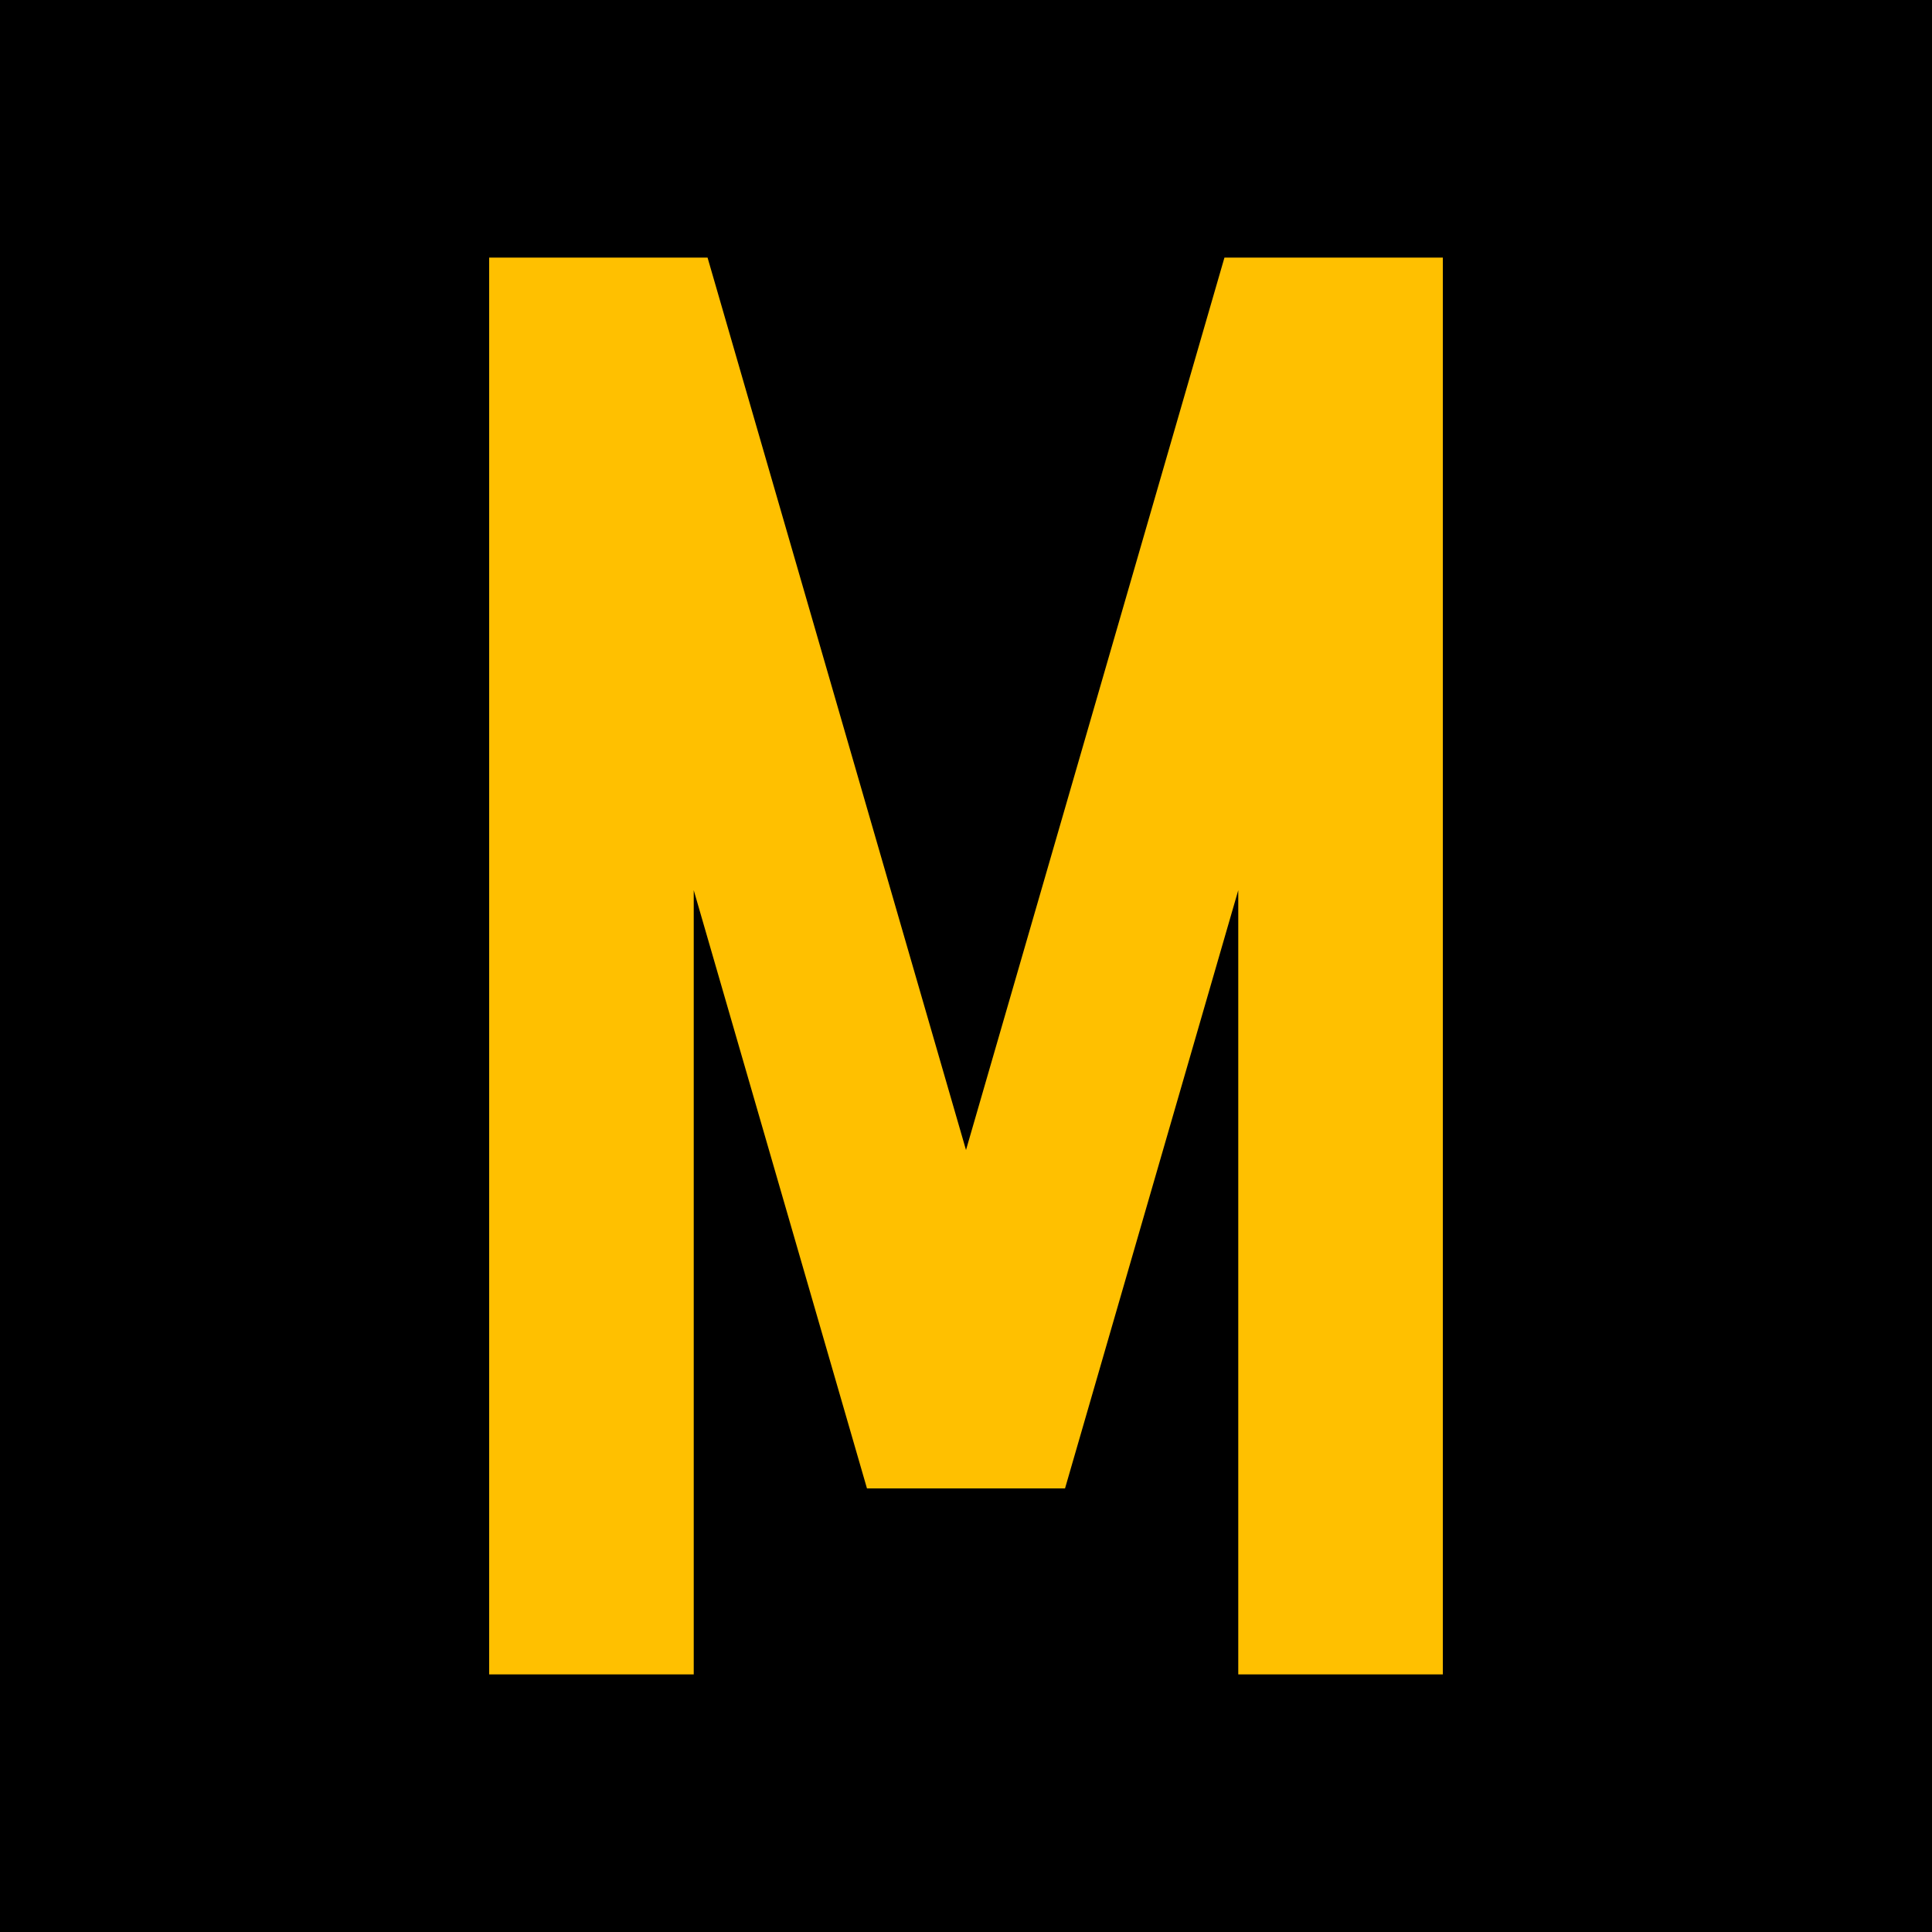
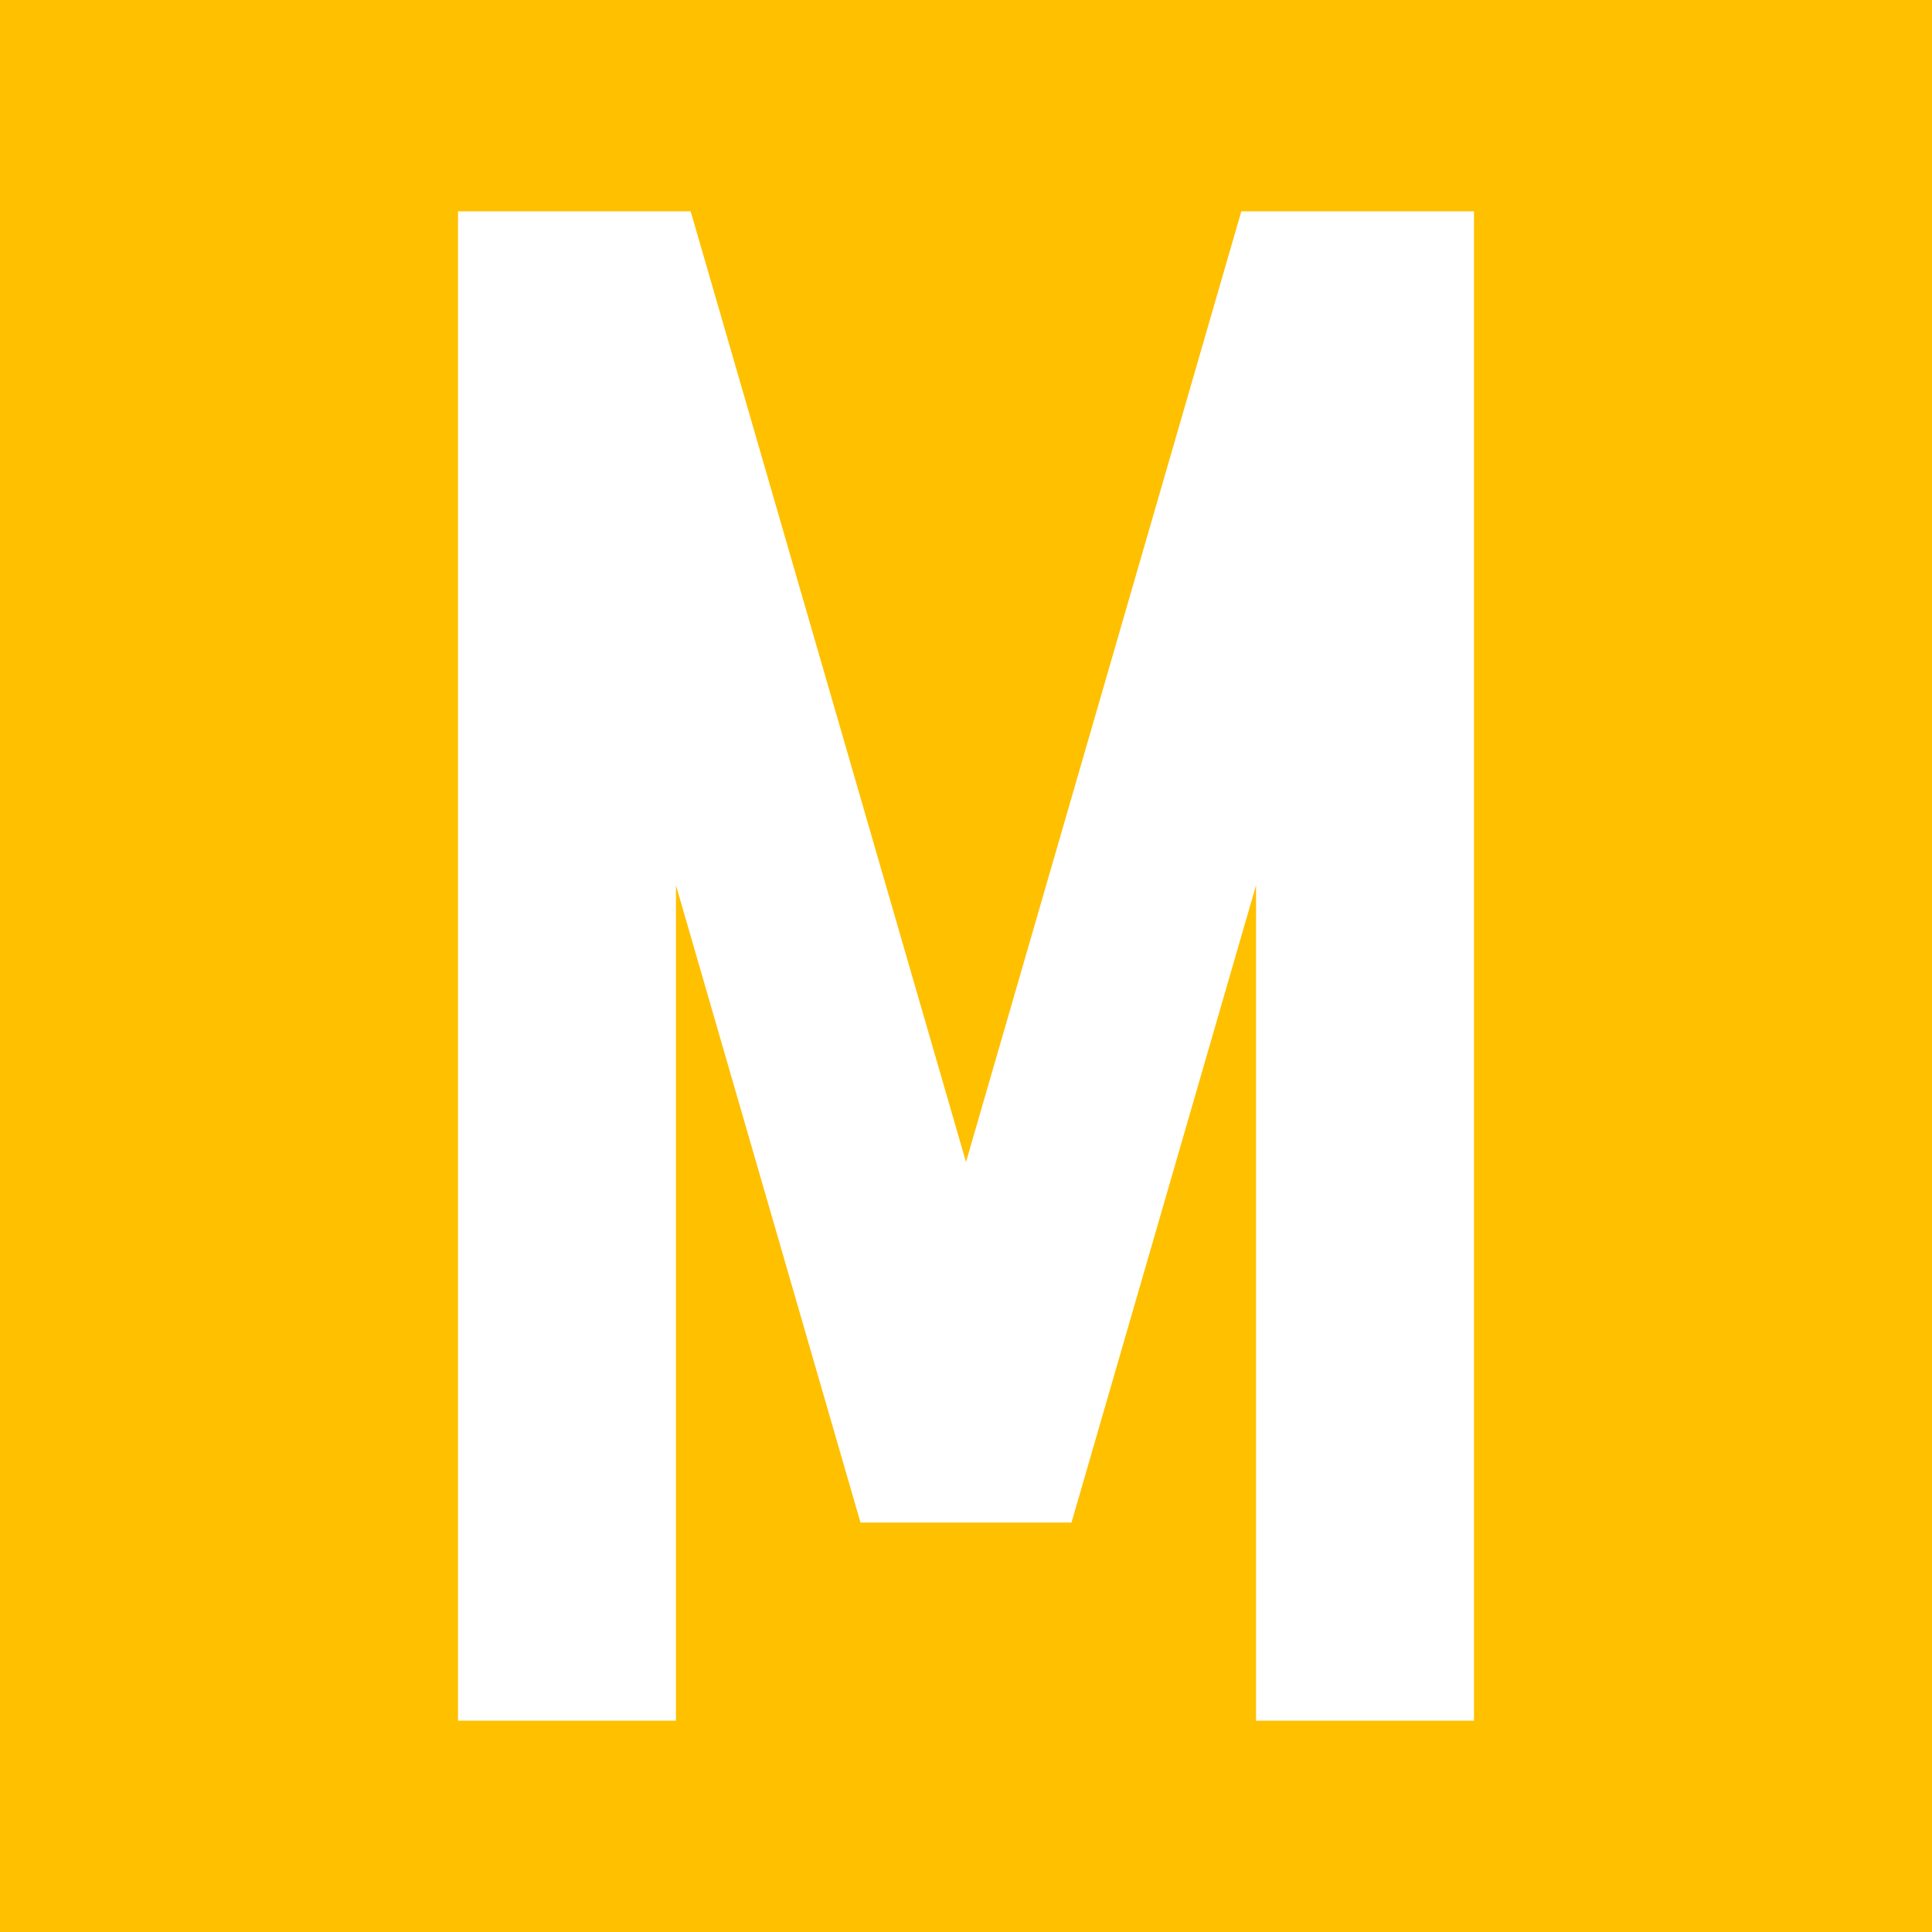
- <svg xmlns="http://www.w3.org/2000/svg" viewBox="0 0 300 300" width="300" height="300">
-   <rect width="300" height="300" fill="#000000" />
-   <g fill="#FFC000" transform="translate(75.957 39.502) scale(0.86942)">
+ <svg xmlns="http://www.w3.org/2000/svg" viewBox="0 0 512 512" width="512" height="512">
+   <rect width="512" height="512" fill="#FFC000" />
+   <g fill="#FFFFFF" transform="translate(121.376 55.094) scale(1.58077)">
    <path d="M166.512 0.573H133.791H131.322L85.164 159.959L39.006 0.573H36.537H3.815H0V253.615H36.537V113.556L67.478 220.398H67.694H85.164H102.634H102.85L133.791 113.556V253.615H170.328V0.573H166.512Z" />
  </g>
</svg>
